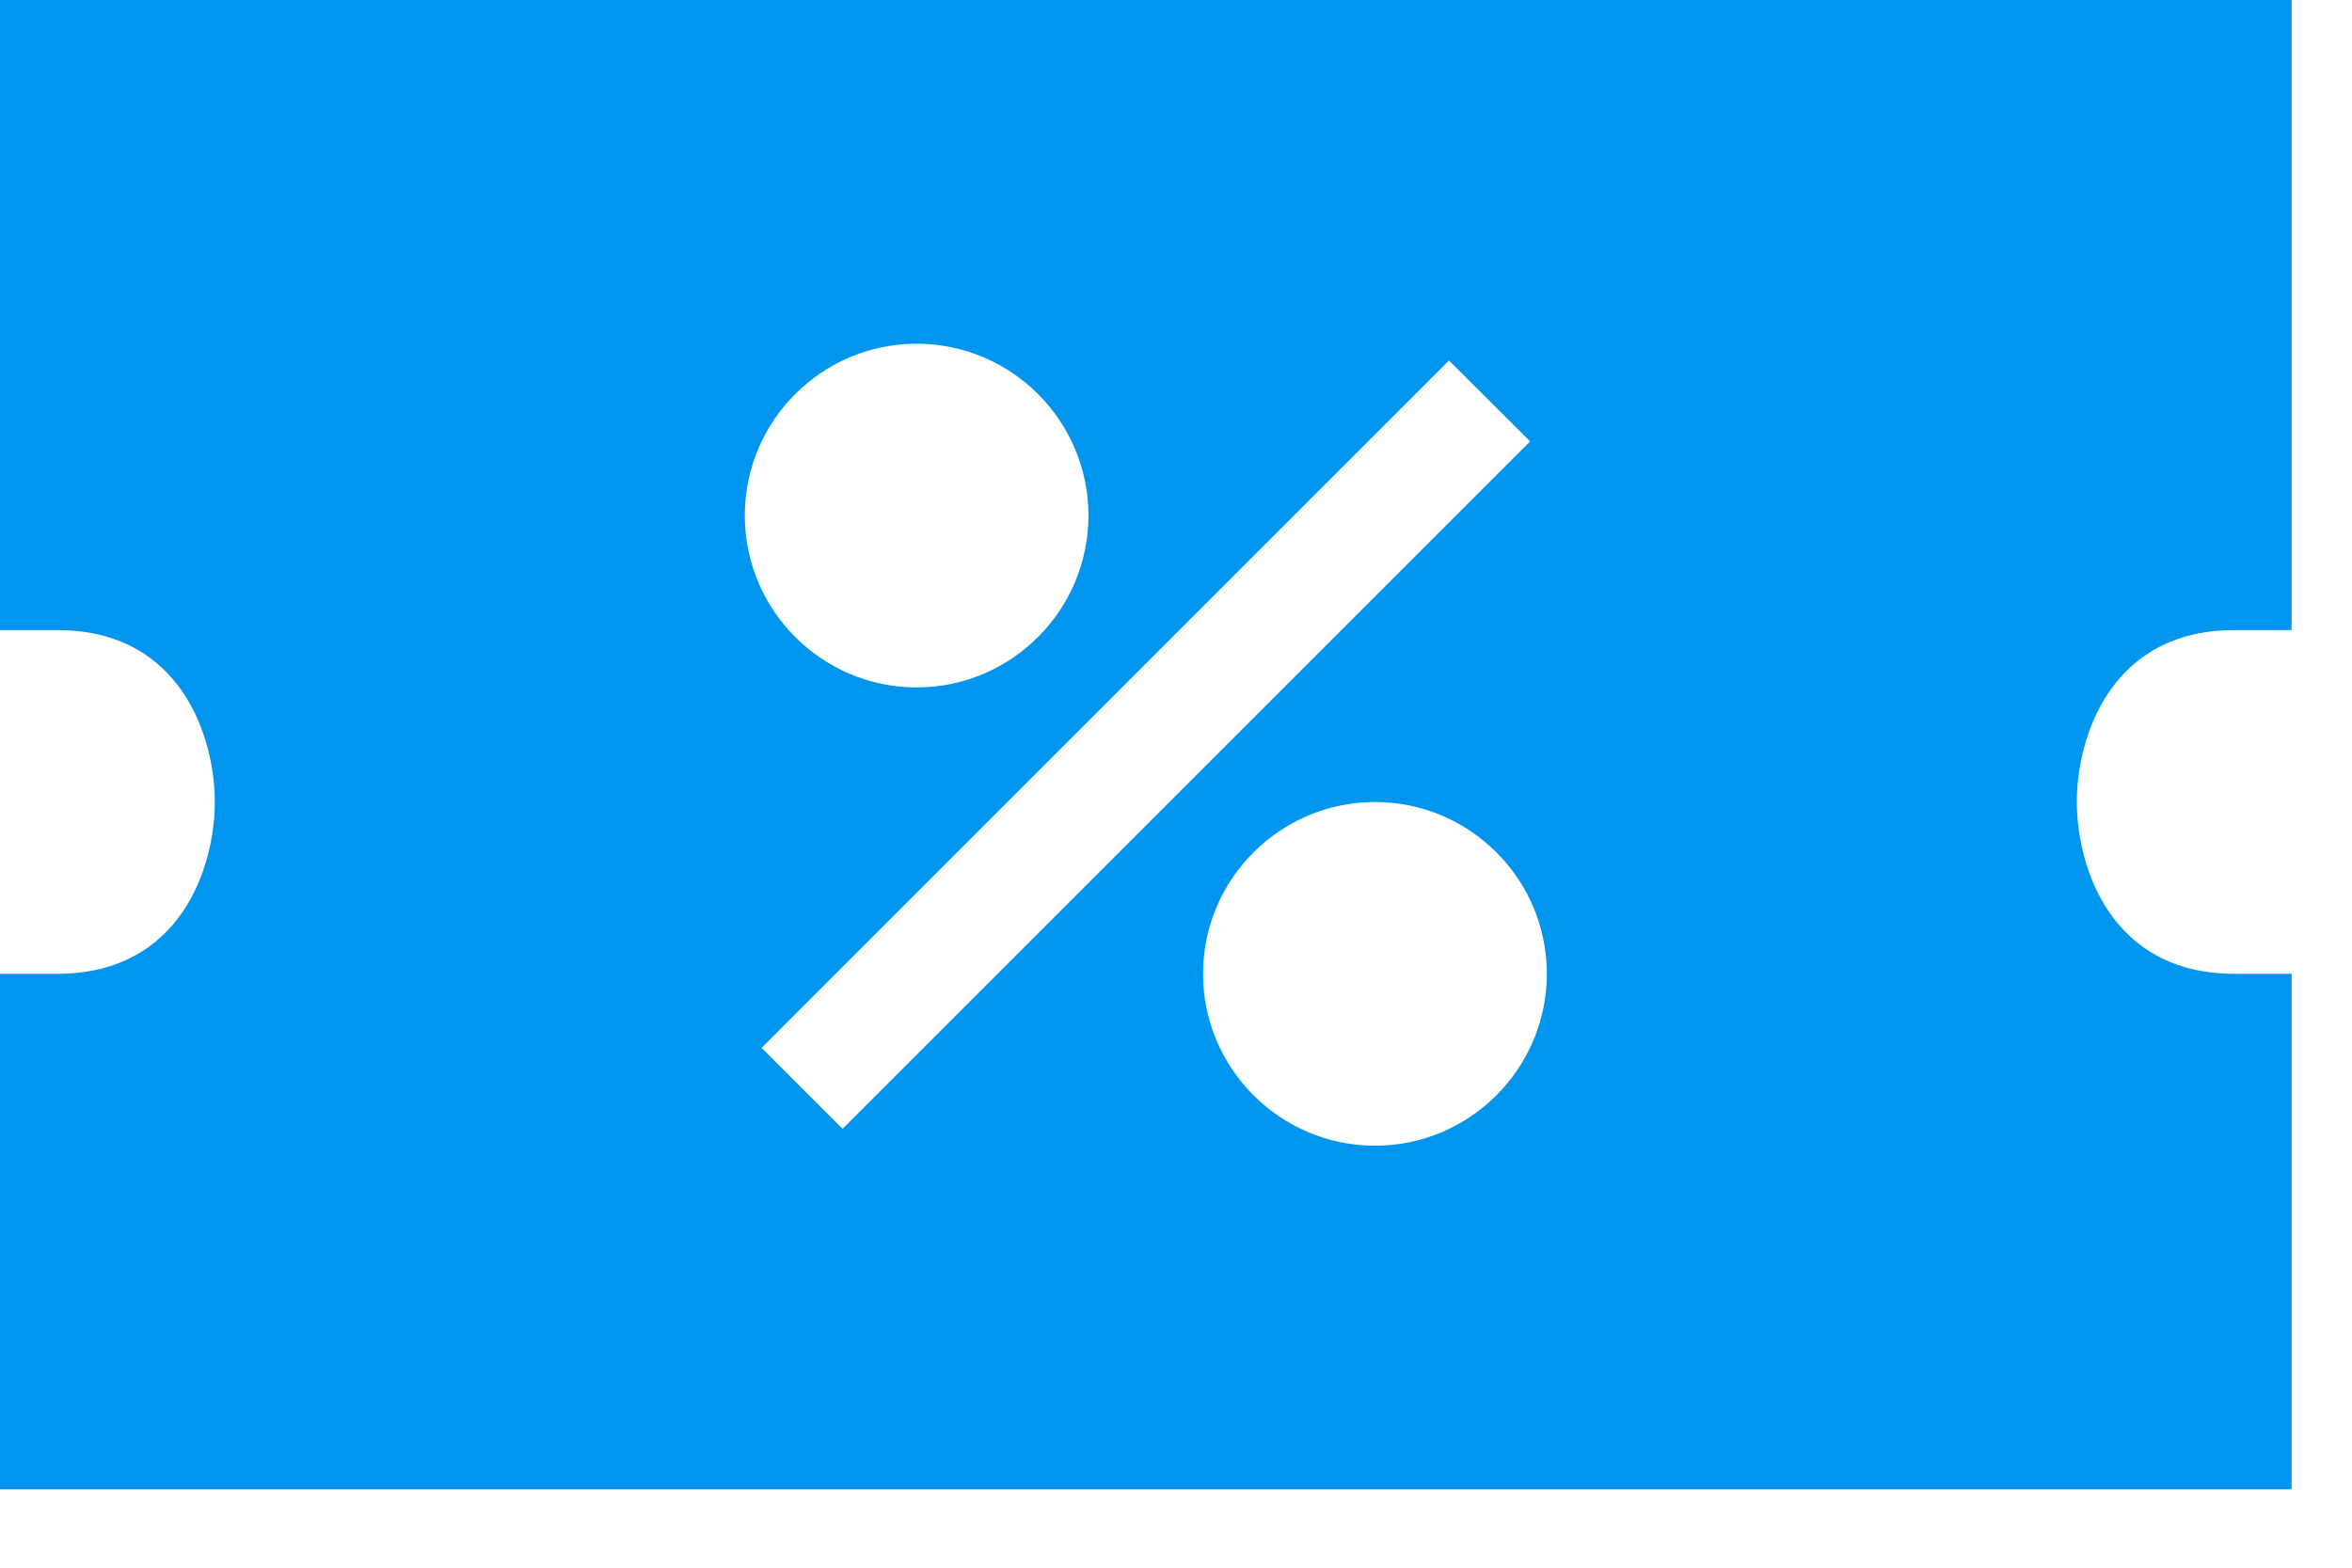
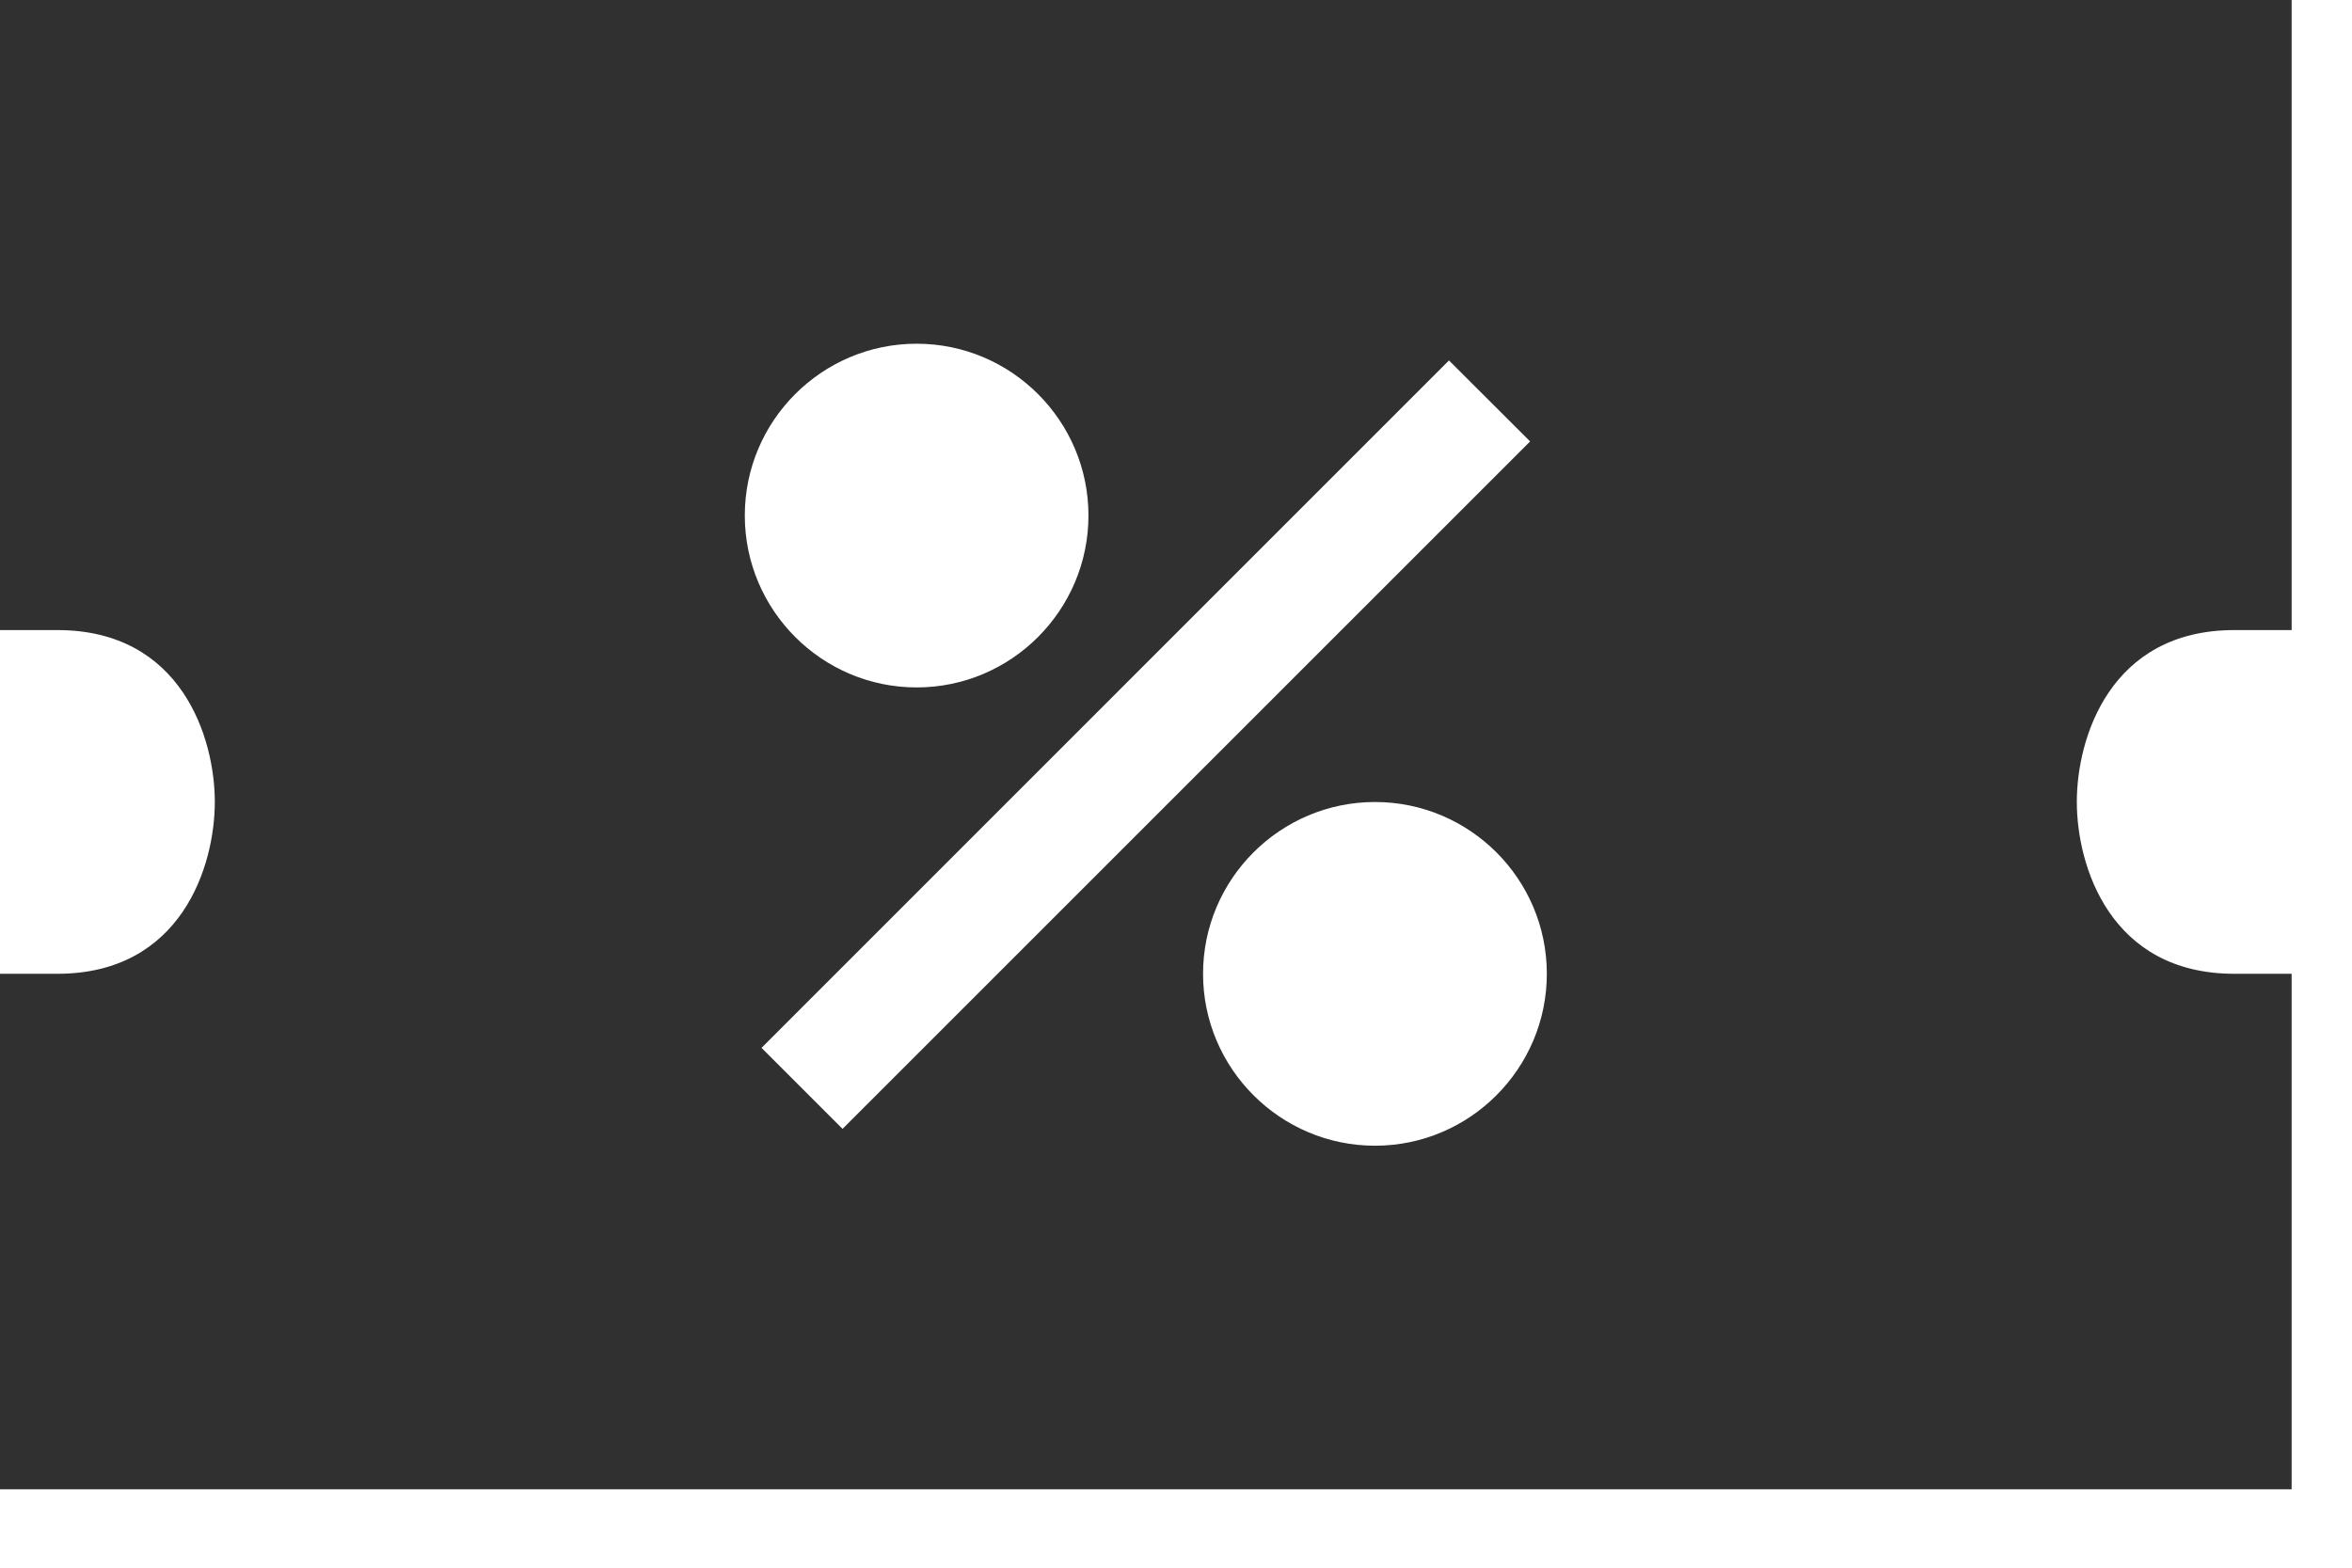
<svg xmlns="http://www.w3.org/2000/svg" width="18" height="12" viewBox="0 0 18 12" fill="none">
-   <path d="M17.1 4.823H17.538L17.538 0H0V4.823H0.439C1.39 4.823 1.644 5.65 1.644 6.138C1.644 6.627 1.39 7.454 0.438 7.454H0V11.4H17.538V7.454H17.1C16.148 7.454 15.894 6.627 15.894 6.138C15.894 5.65 16.148 4.823 17.1 4.823L17.1 4.823ZM7.015 2.631C7.74 2.631 8.33 3.221 8.33 3.946C8.33 4.671 7.74 5.262 7.015 5.262C6.29 5.262 5.7 4.671 5.7 3.946C5.7 3.221 6.29 2.631 7.015 2.631ZM5.828 8.021L11.089 2.759L11.71 3.379L6.448 8.641L5.828 8.021ZM10.523 8.77C9.798 8.77 9.207 8.179 9.207 7.454C9.207 6.729 9.798 6.139 10.523 6.139C11.248 6.139 11.838 6.729 11.838 7.454C11.838 8.179 11.248 8.77 10.523 8.77Z" fill="#0096EF" />
+   <path d="M17.1 4.823H17.538L17.538 0H0V4.823H0.439C1.39 4.823 1.644 5.65 1.644 6.138C1.644 6.627 1.39 7.454 0.438 7.454H0V11.4H17.538V7.454H17.1C16.148 7.454 15.894 6.627 15.894 6.138C15.894 5.65 16.148 4.823 17.1 4.823L17.1 4.823ZM7.015 2.631C7.74 2.631 8.33 3.221 8.33 3.946C8.33 4.671 7.74 5.262 7.015 5.262C6.29 5.262 5.7 4.671 5.7 3.946C5.7 3.221 6.29 2.631 7.015 2.631ZM5.828 8.021L11.089 2.759L11.71 3.379L6.448 8.641L5.828 8.021ZM10.523 8.77C9.798 8.77 9.207 8.179 9.207 7.454C9.207 6.729 9.798 6.139 10.523 6.139C11.248 6.139 11.838 6.729 11.838 7.454C11.838 8.179 11.248 8.77 10.523 8.77Z" fill="#303030" />
</svg>
